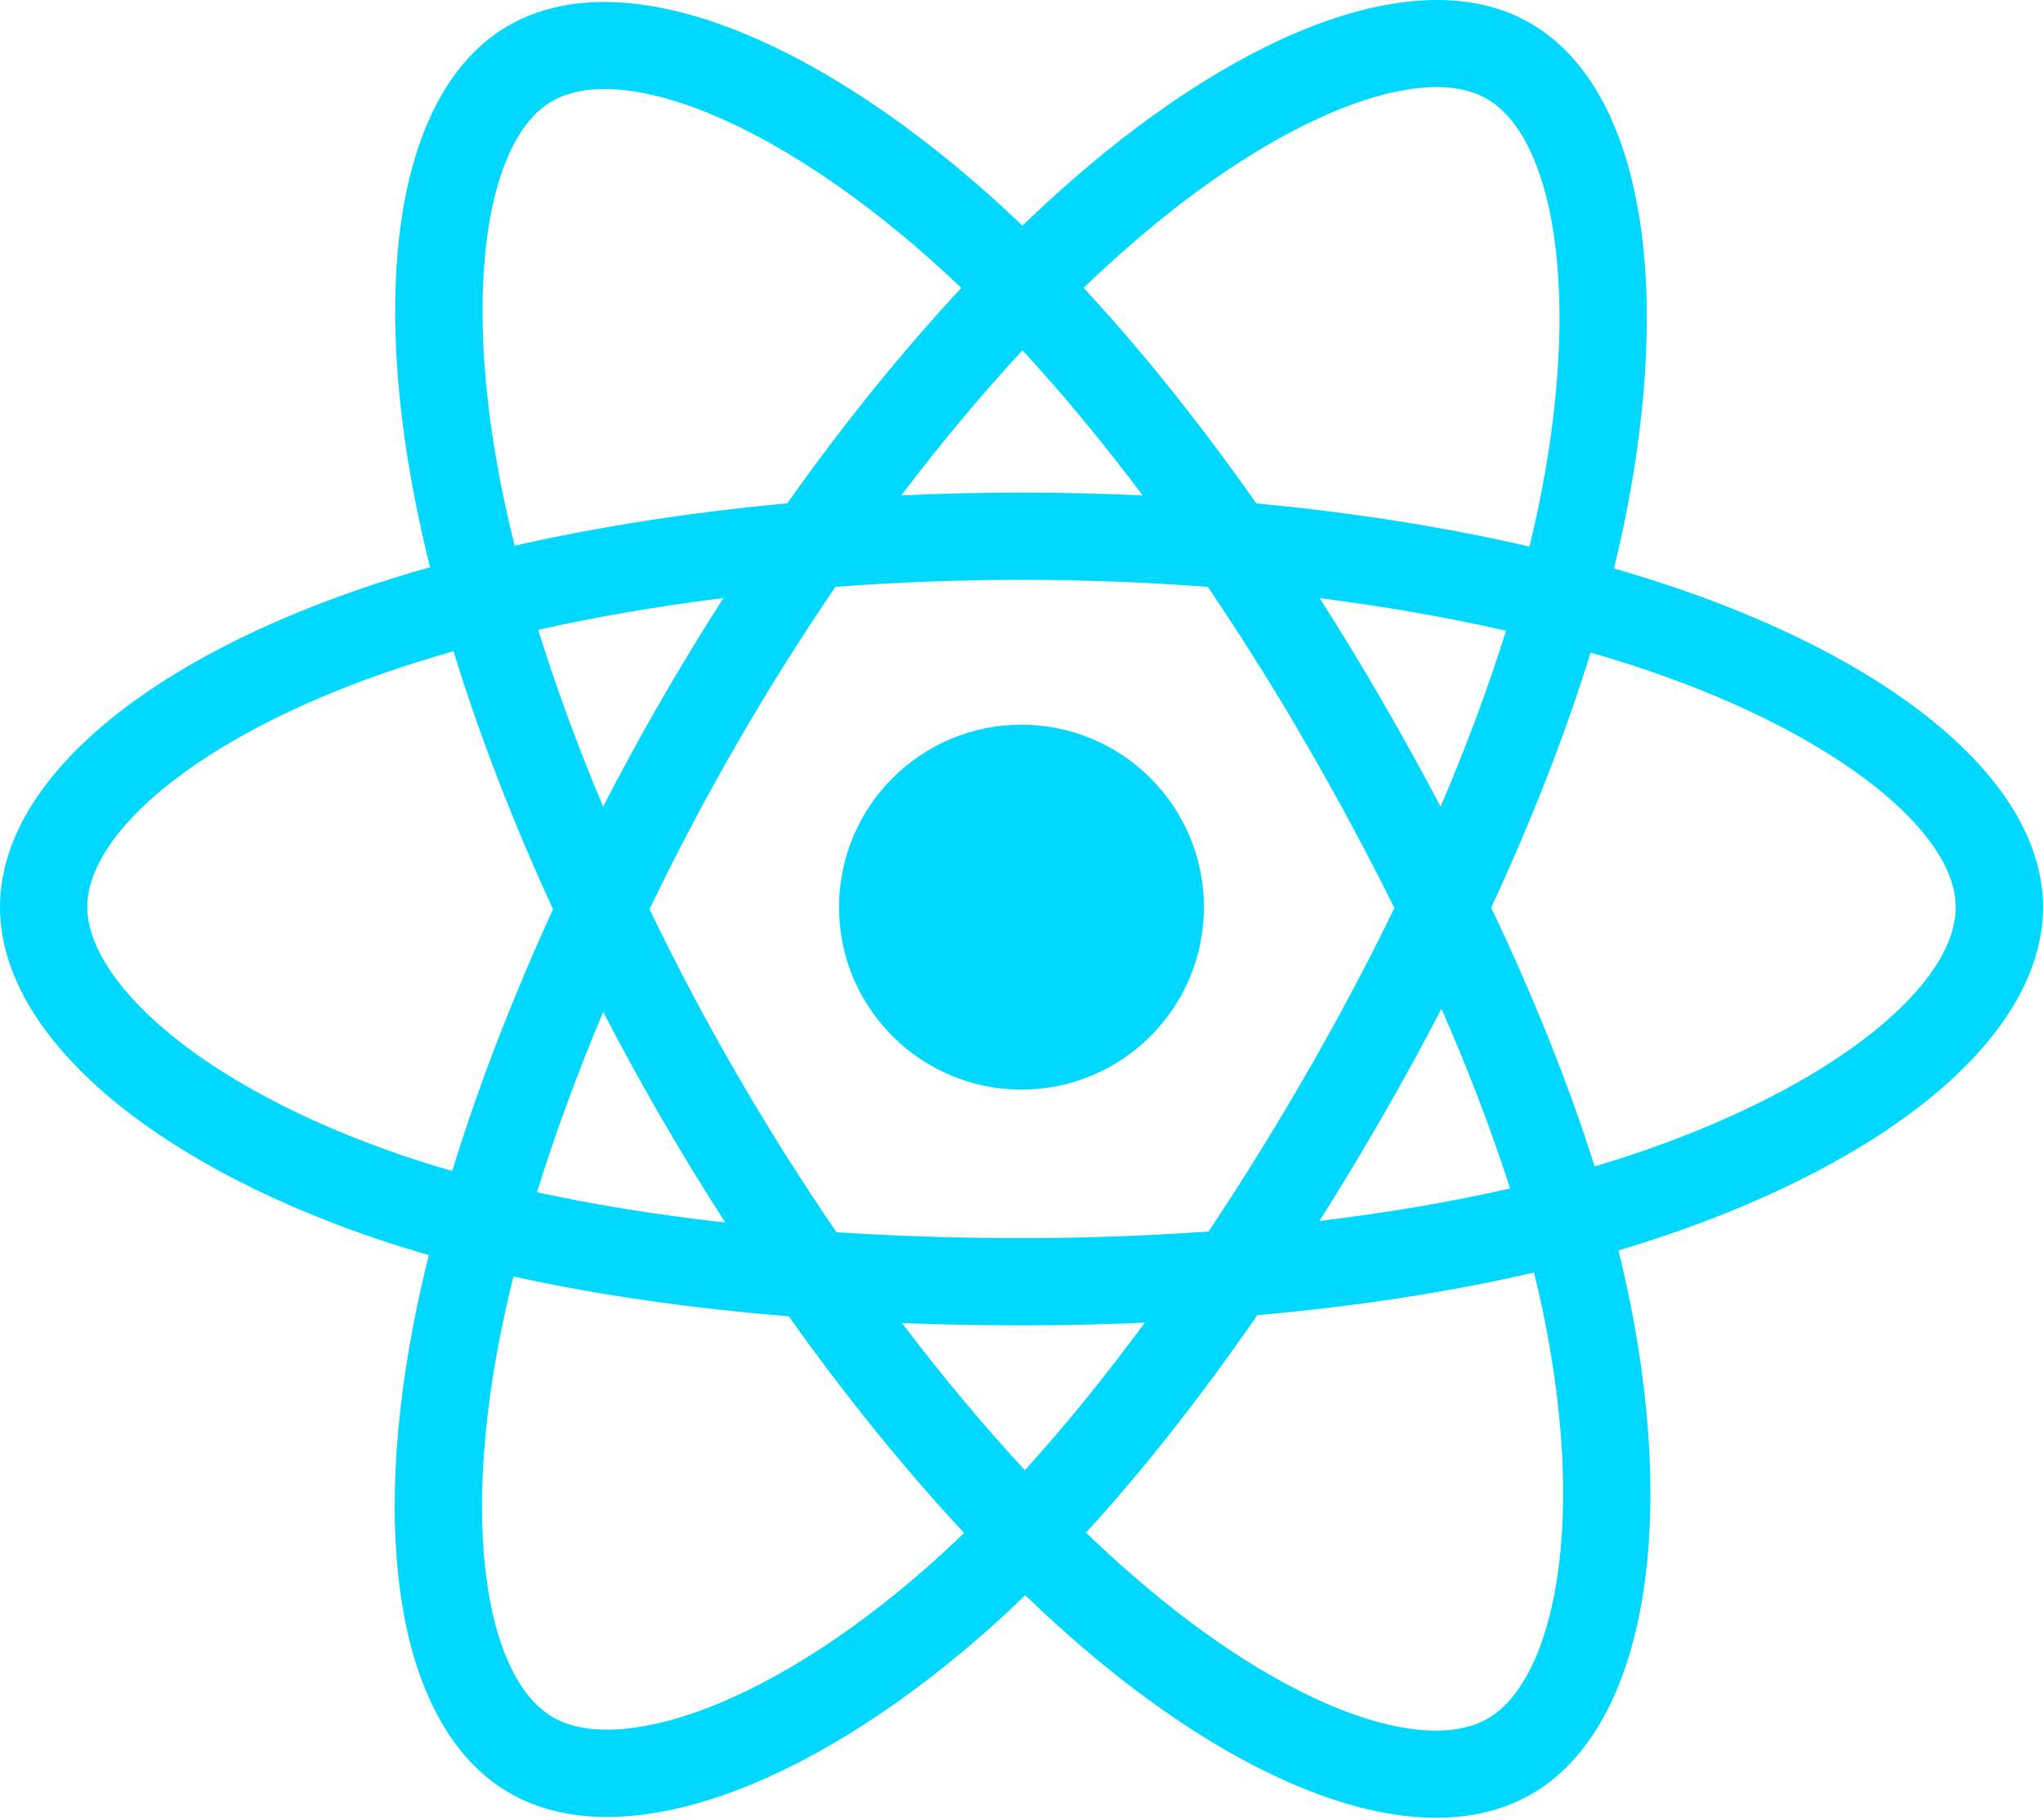
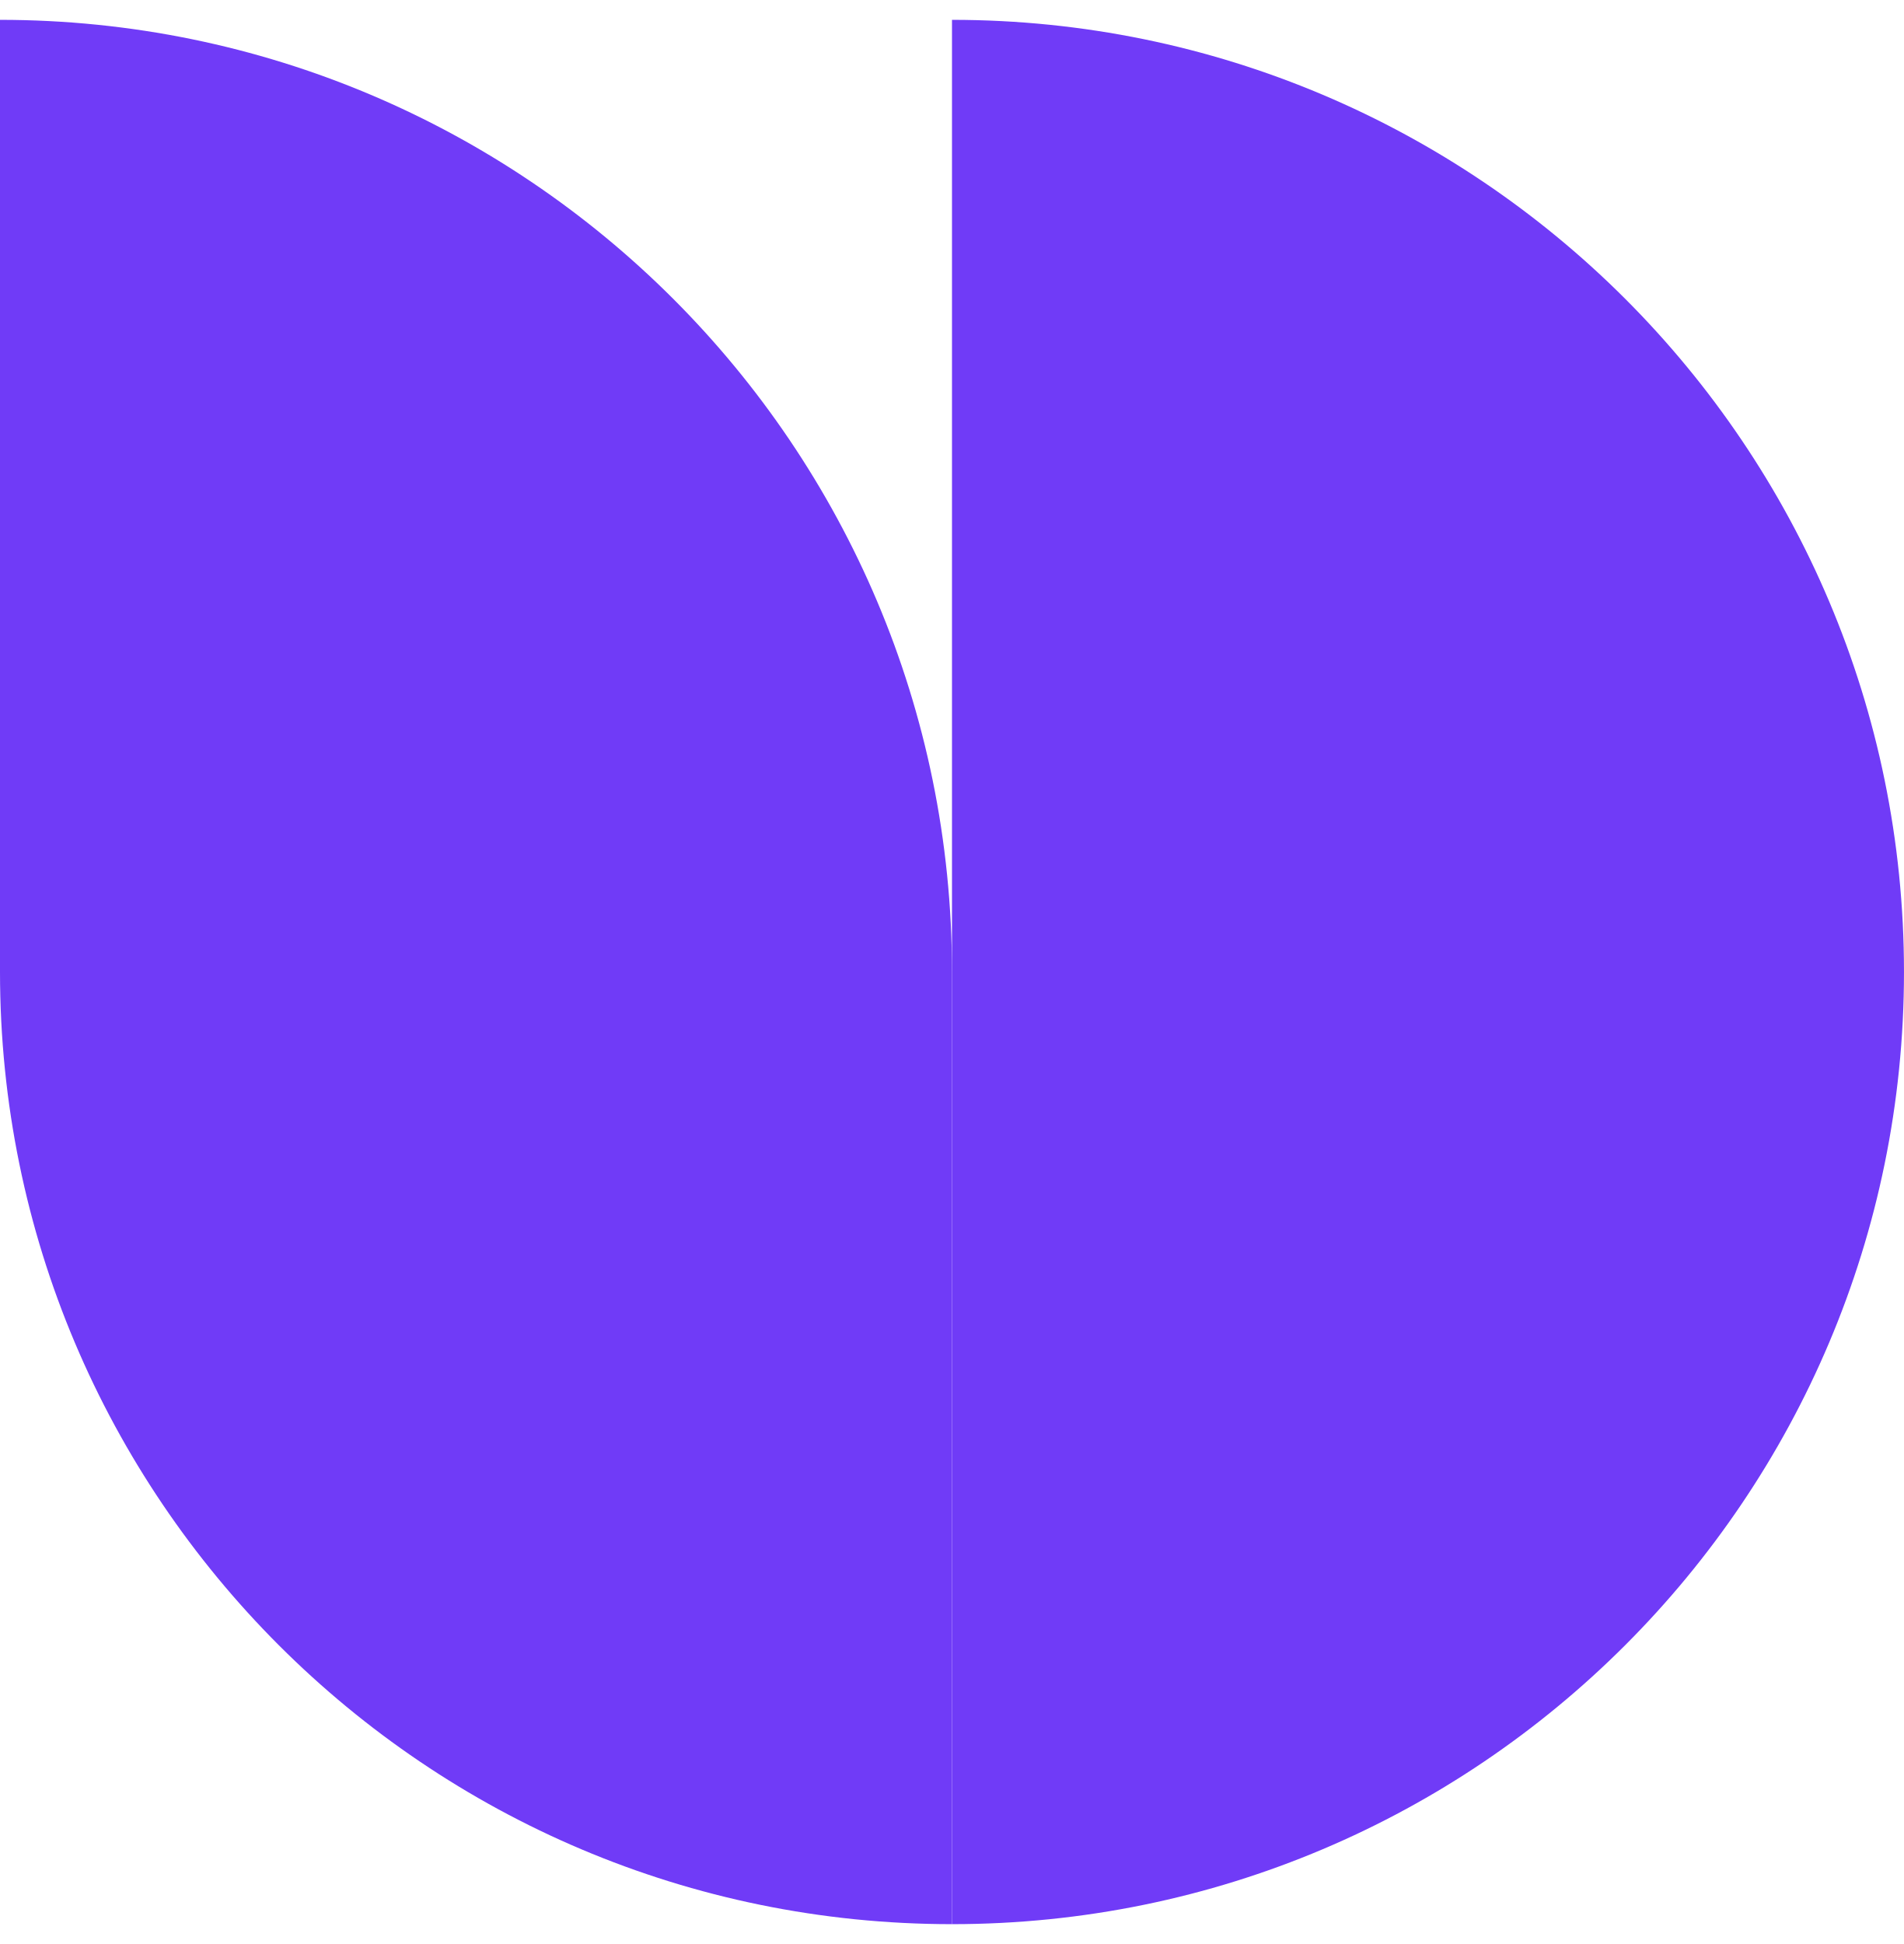
- <svg xmlns="http://www.w3.org/2000/svg" aria-hidden="true" role="img" class="iconify iconify--logos" width="35.93" height="32" preserveAspectRatio="xMidYMid meet" viewBox="0 0 256 228">
-   <path fill="#00D8FF" d="M210.483 73.824a171.49 171.49 0 0 0-8.24-2.597c.465-1.9.893-3.777 1.273-5.621c6.238-30.281 2.16-54.676-11.769-62.708c-13.355-7.7-35.196.329-57.254 19.526a171.23 171.23 0 0 0-6.375 5.848a155.866 155.866 0 0 0-4.241-3.917C100.759 3.829 77.587-4.822 63.673 3.233C50.33 10.957 46.379 33.89 51.995 62.588a170.974 170.974 0 0 0 1.892 8.48c-3.28.932-6.445 1.924-9.474 2.98C17.309 83.498 0 98.307 0 113.668c0 15.865 18.582 31.778 46.812 41.427a145.52 145.52 0 0 0 6.921 2.165a167.467 167.467 0 0 0-2.01 9.138c-5.354 28.2-1.173 50.591 12.134 58.266c13.744 7.926 36.812-.22 59.273-19.855a145.567 145.567 0 0 0 5.342-4.923a168.064 168.064 0 0 0 6.92 6.314c21.758 18.722 43.246 26.282 56.54 18.586c13.731-7.949 18.194-32.003 12.4-61.268a145.016 145.016 0 0 0-1.535-6.842c1.62-.48 3.21-.974 4.76-1.488c29.348-9.723 48.443-25.443 48.443-41.52c0-15.417-17.868-30.326-45.517-39.844Zm-6.365 70.984c-1.4.463-2.836.91-4.3 1.345c-3.24-10.257-7.612-21.163-12.963-32.432c5.106-11 9.31-21.767 12.459-31.957c2.619.758 5.16 1.557 7.61 2.4c23.69 8.156 38.14 20.213 38.14 29.504c0 9.896-15.606 22.743-40.946 31.14Zm-10.514 20.834c2.562 12.94 2.927 24.64 1.23 33.787c-1.524 8.219-4.59 13.698-8.382 15.893c-8.067 4.67-25.32-1.4-43.927-17.412a156.726 156.726 0 0 1-6.437-5.87c7.214-7.889 14.423-17.06 21.459-27.246c12.376-1.098 24.068-2.894 34.671-5.345a134.17 134.17 0 0 1 1.386 6.193ZM87.276 214.515c-7.882 2.783-14.16 2.863-17.955.675c-8.075-4.657-11.432-22.636-6.853-46.752a156.923 156.923 0 0 1 1.869-8.499c10.486 2.32 22.093 3.988 34.498 4.994c7.084 9.967 14.501 19.128 21.976 27.15a134.668 134.668 0 0 1-4.877 4.492c-9.933 8.682-19.886 14.842-28.658 17.94ZM50.35 144.747c-12.483-4.267-22.792-9.812-29.858-15.863c-6.35-5.437-9.555-10.836-9.555-15.216c0-9.322 13.897-21.212 37.076-29.293c2.813-.98 5.757-1.905 8.812-2.773c3.204 10.42 7.406 21.315 12.477 32.332c-5.137 11.18-9.399 22.249-12.634 32.792a134.718 134.718 0 0 1-6.318-1.979Zm12.378-84.26c-4.811-24.587-1.616-43.134 6.425-47.789c8.564-4.958 27.502 2.111 47.463 19.835a144.318 144.318 0 0 1 3.841 3.545c-7.438 7.987-14.787 17.08-21.808 26.988c-12.04 1.116-23.565 2.908-34.161 5.309a160.342 160.342 0 0 1-1.76-7.887Zm110.427 27.268a347.8 347.8 0 0 0-7.785-12.803c8.168 1.033 15.994 2.404 23.343 4.08c-2.206 7.072-4.956 14.465-8.193 22.045a381.151 381.151 0 0 0-7.365-13.322Zm-45.032-43.861c5.044 5.465 10.096 11.566 15.065 18.186a322.04 322.04 0 0 0-30.257-.006c4.974-6.559 10.069-12.652 15.192-18.18ZM82.802 87.83a323.167 323.167 0 0 0-7.227 13.238c-3.184-7.553-5.909-14.98-8.134-22.152c7.304-1.634 15.093-2.97 23.209-3.984a321.524 321.524 0 0 0-7.848 12.897Zm8.081 65.352c-8.385-.936-16.291-2.203-23.593-3.793c2.26-7.3 5.045-14.885 8.298-22.6a321.187 321.187 0 0 0 7.257 13.246c2.594 4.48 5.28 8.868 8.038 13.147Zm37.542 31.03c-5.184-5.592-10.354-11.779-15.403-18.433c4.902.192 9.899.29 14.978.29c5.218 0 10.376-.117 15.453-.343c-4.985 6.774-10.018 12.97-15.028 18.486Zm52.198-57.817c3.422 7.8 6.306 15.345 8.596 22.52c-7.422 1.694-15.436 3.058-23.88 4.071a382.417 382.417 0 0 0 7.859-13.026a347.403 347.403 0 0 0 7.425-13.565Zm-16.898 8.101a358.557 358.557 0 0 1-12.281 19.815a329.4 329.4 0 0 1-23.444.823c-7.967 0-15.716-.248-23.178-.732a310.202 310.202 0 0 1-12.513-19.846h.001a307.41 307.41 0 0 1-10.923-20.627a310.278 310.278 0 0 1 10.89-20.637l-.001.001a307.318 307.318 0 0 1 12.413-19.761c7.613-.576 15.42-.876 23.31-.876H128c7.926 0 15.743.303 23.354.883a329.357 329.357 0 0 1 12.335 19.695a358.489 358.489 0 0 1 11.036 20.54a329.472 329.472 0 0 1-11 20.722Zm22.56-122.124c8.572 4.944 11.906 24.881 6.52 51.026c-.344 1.668-.73 3.367-1.15 5.09c-10.622-2.452-22.155-4.275-34.23-5.408c-7.034-10.017-14.323-19.124-21.64-27.008a160.789 160.789 0 0 1 5.888-5.4c18.9-16.447 36.564-22.941 44.612-18.3ZM128 90.808c12.625 0 22.86 10.235 22.86 22.86s-10.235 22.86-22.86 22.86s-22.86-10.235-22.86-22.86s10.235-22.86 22.86-22.86Z" />
+ <svg xmlns="http://www.w3.org/2000/svg" width="48" height="49" viewBox="0 0 48 49" fill="none">
+   <path d="M24 48.5C10.747 48.5 0 37.753 0 24.5H24V48.5Z" fill="#703BF7" />
+   <path d="M0 0.5C13.253 0.5 24 11.247 24 24.5H0V0.5Z" fill="#703BF7" />
+   <path d="M24 48.5C37.253 48.5 48 37.753 48 24.5H24V48.5Z" fill="#703BF7" />
+   <path d="M48 24.5C48 11.247 37.253 0.5 24 0.5V24.5H48Z" fill="#703BF7" />
</svg>
